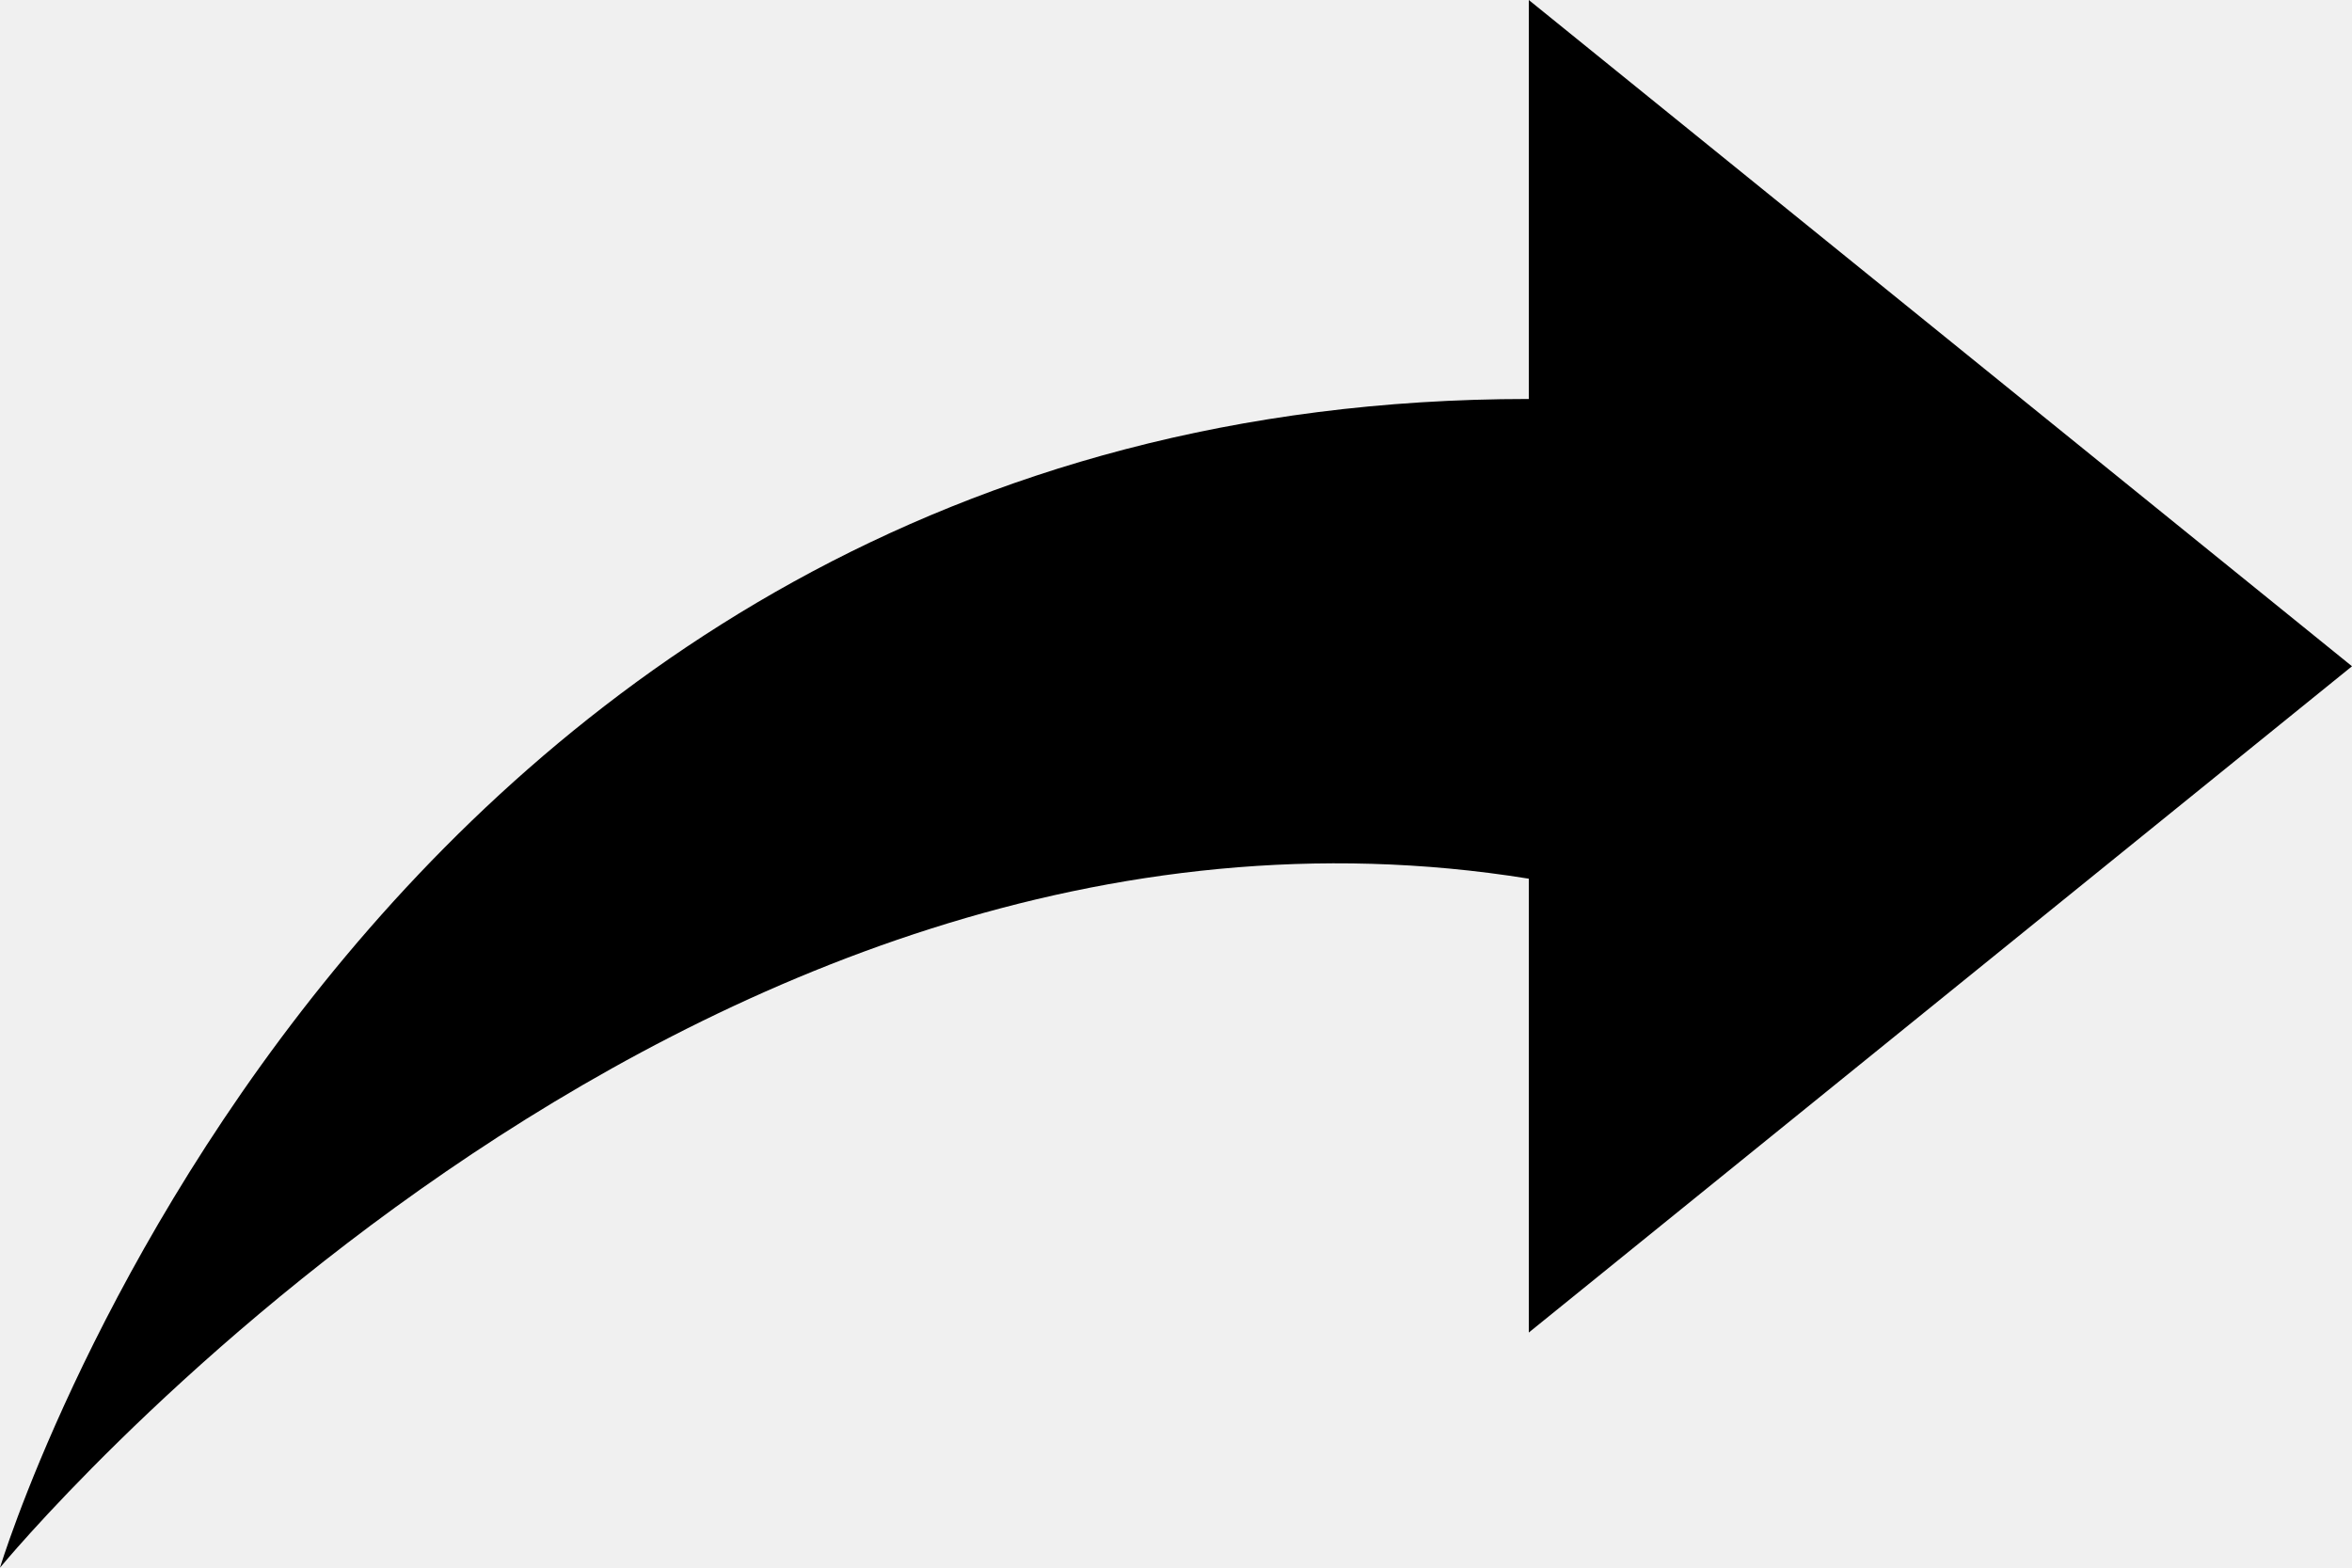
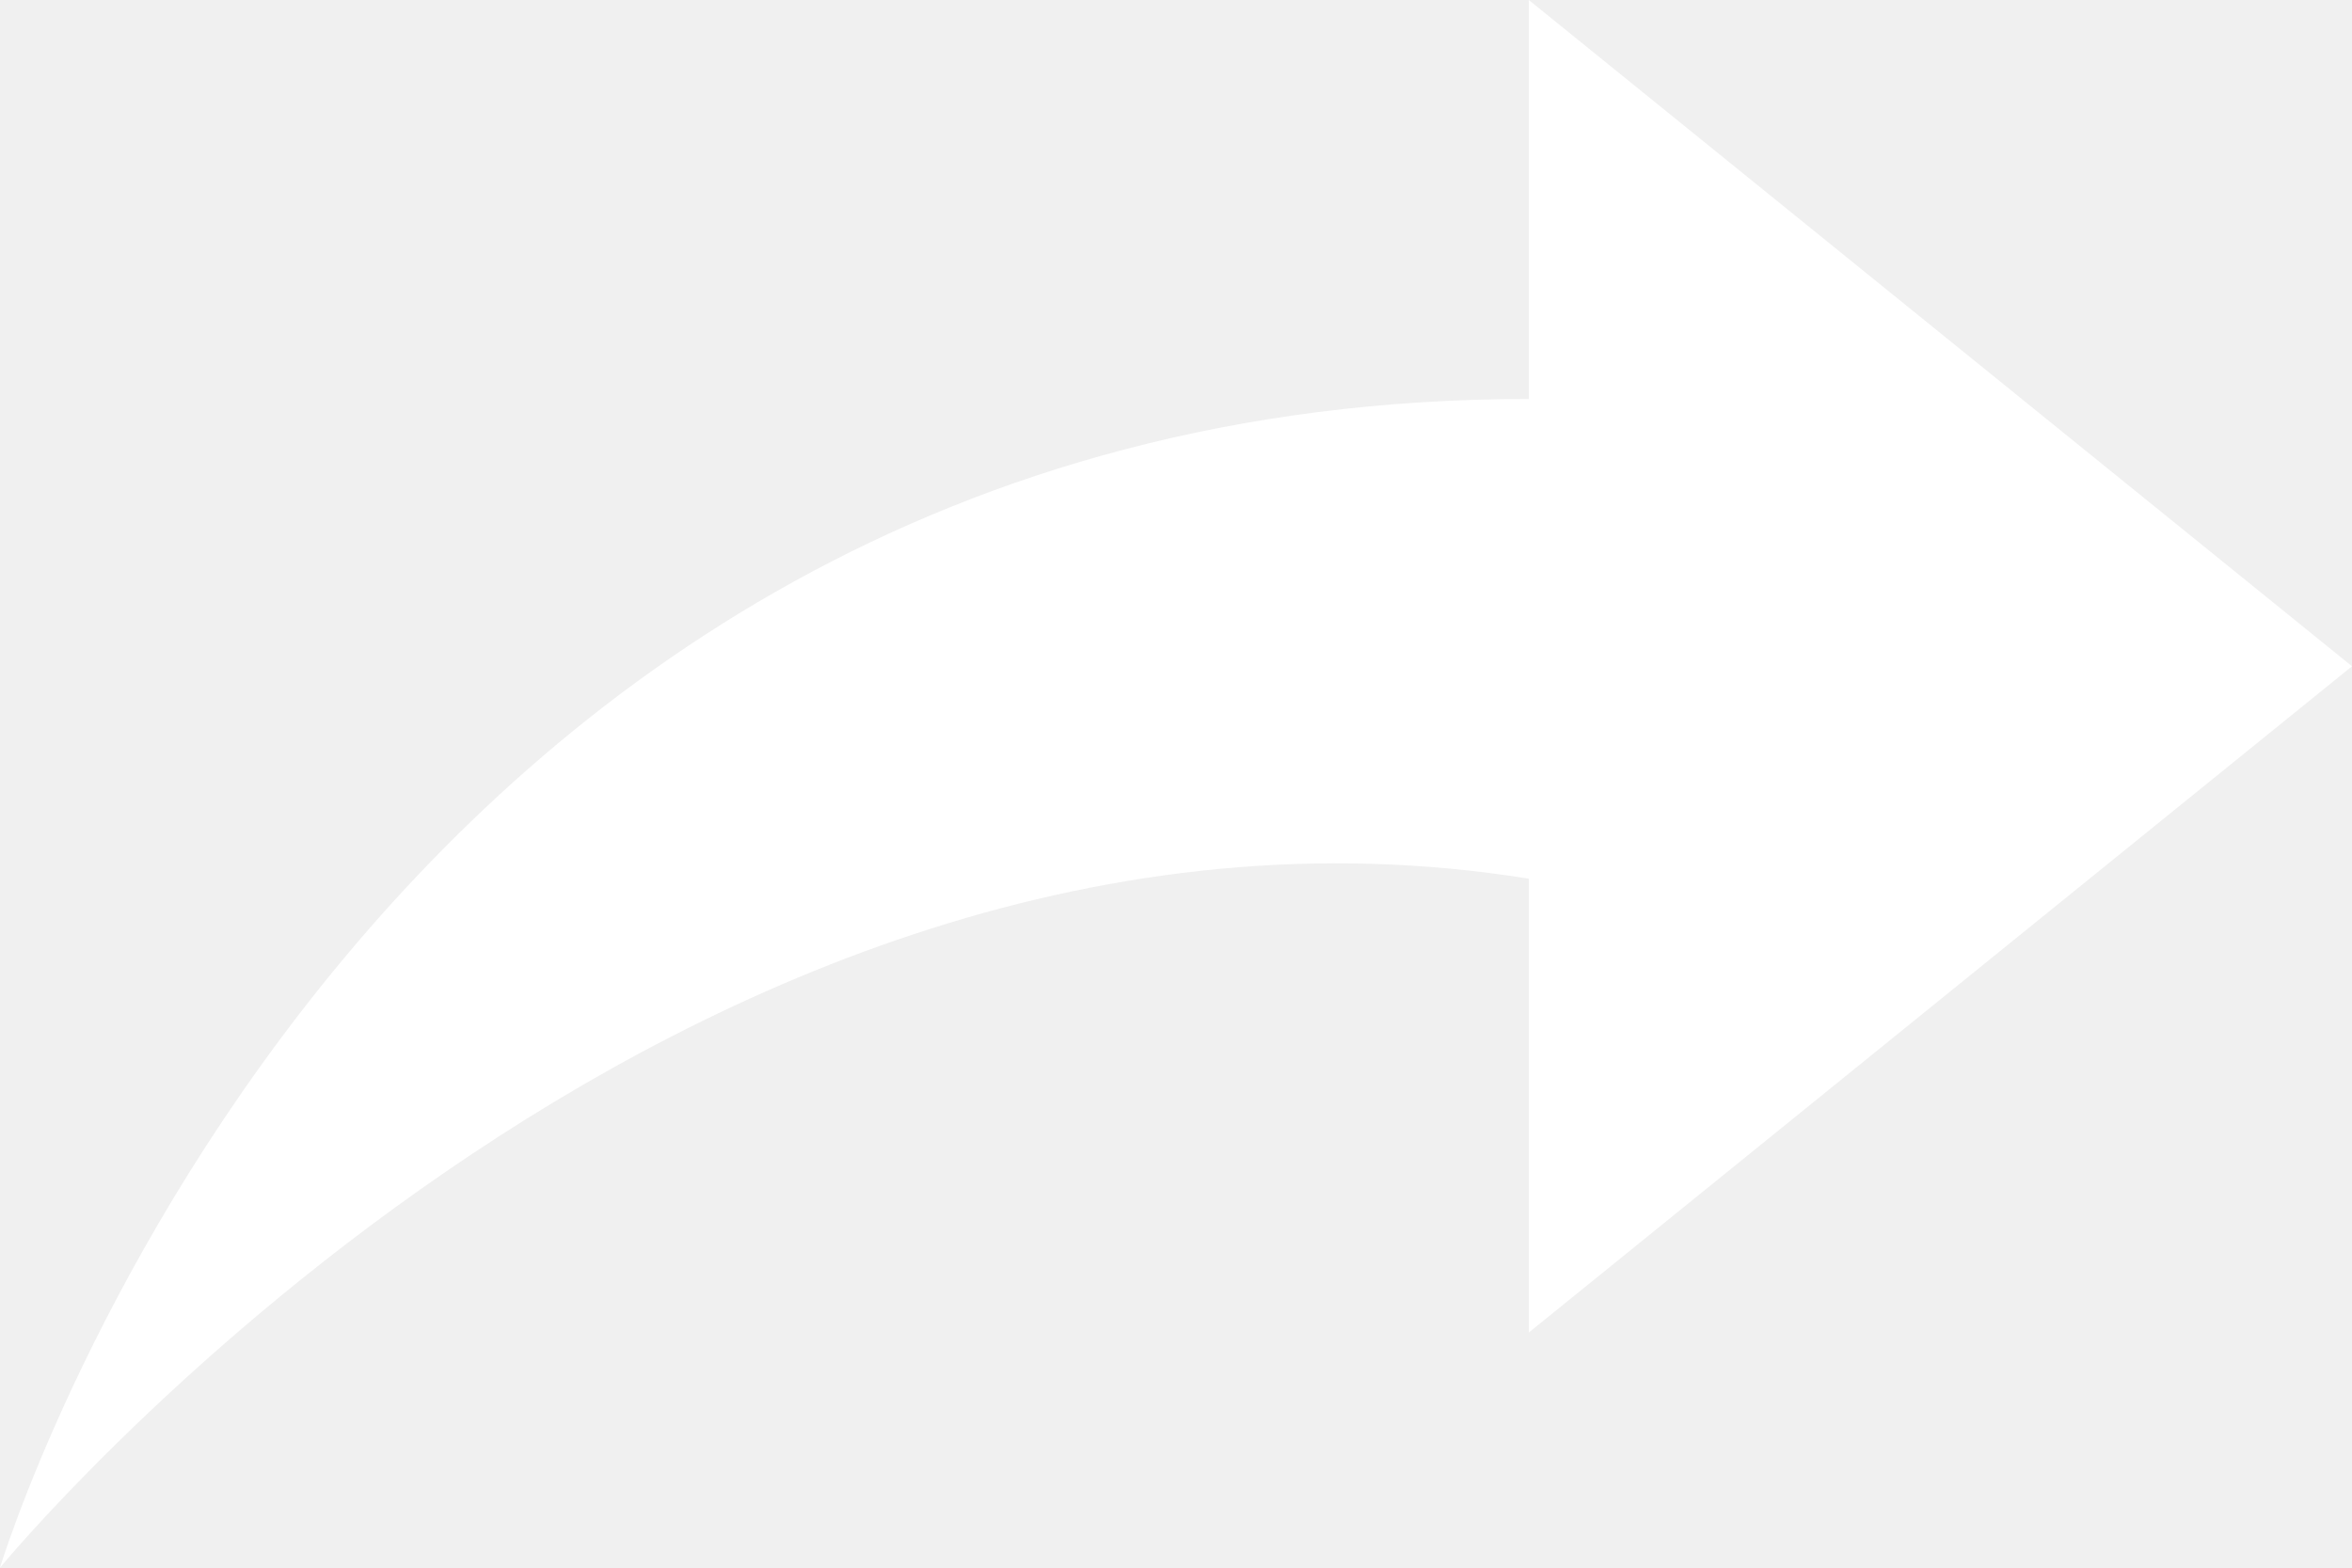
- <svg xmlns="http://www.w3.org/2000/svg" viewBox="0 0 30 20" width="30" height="20">
+ <svg xmlns="http://www.w3.org/2000/svg" viewBox="0 0 30 20" width="30" height="20" style="color: white;">
  <g data-name="Слой 2">
-     <path d="M30 8.5L19.5 0v5.09C4.5 5.09 0 20 0 20s8.66-10.54 19.5-8.79V17z" fill-rule="evenodd" data-name="Shape 1" />
+     <path fill="#ffffff" d="M30 8.5L19.5 0v5.09C4.5 5.09 0 20 0 20s8.66-10.54 19.5-8.79V17z" fill-rule="evenodd" data-name="Shape 1" />
  </g>
</svg>
